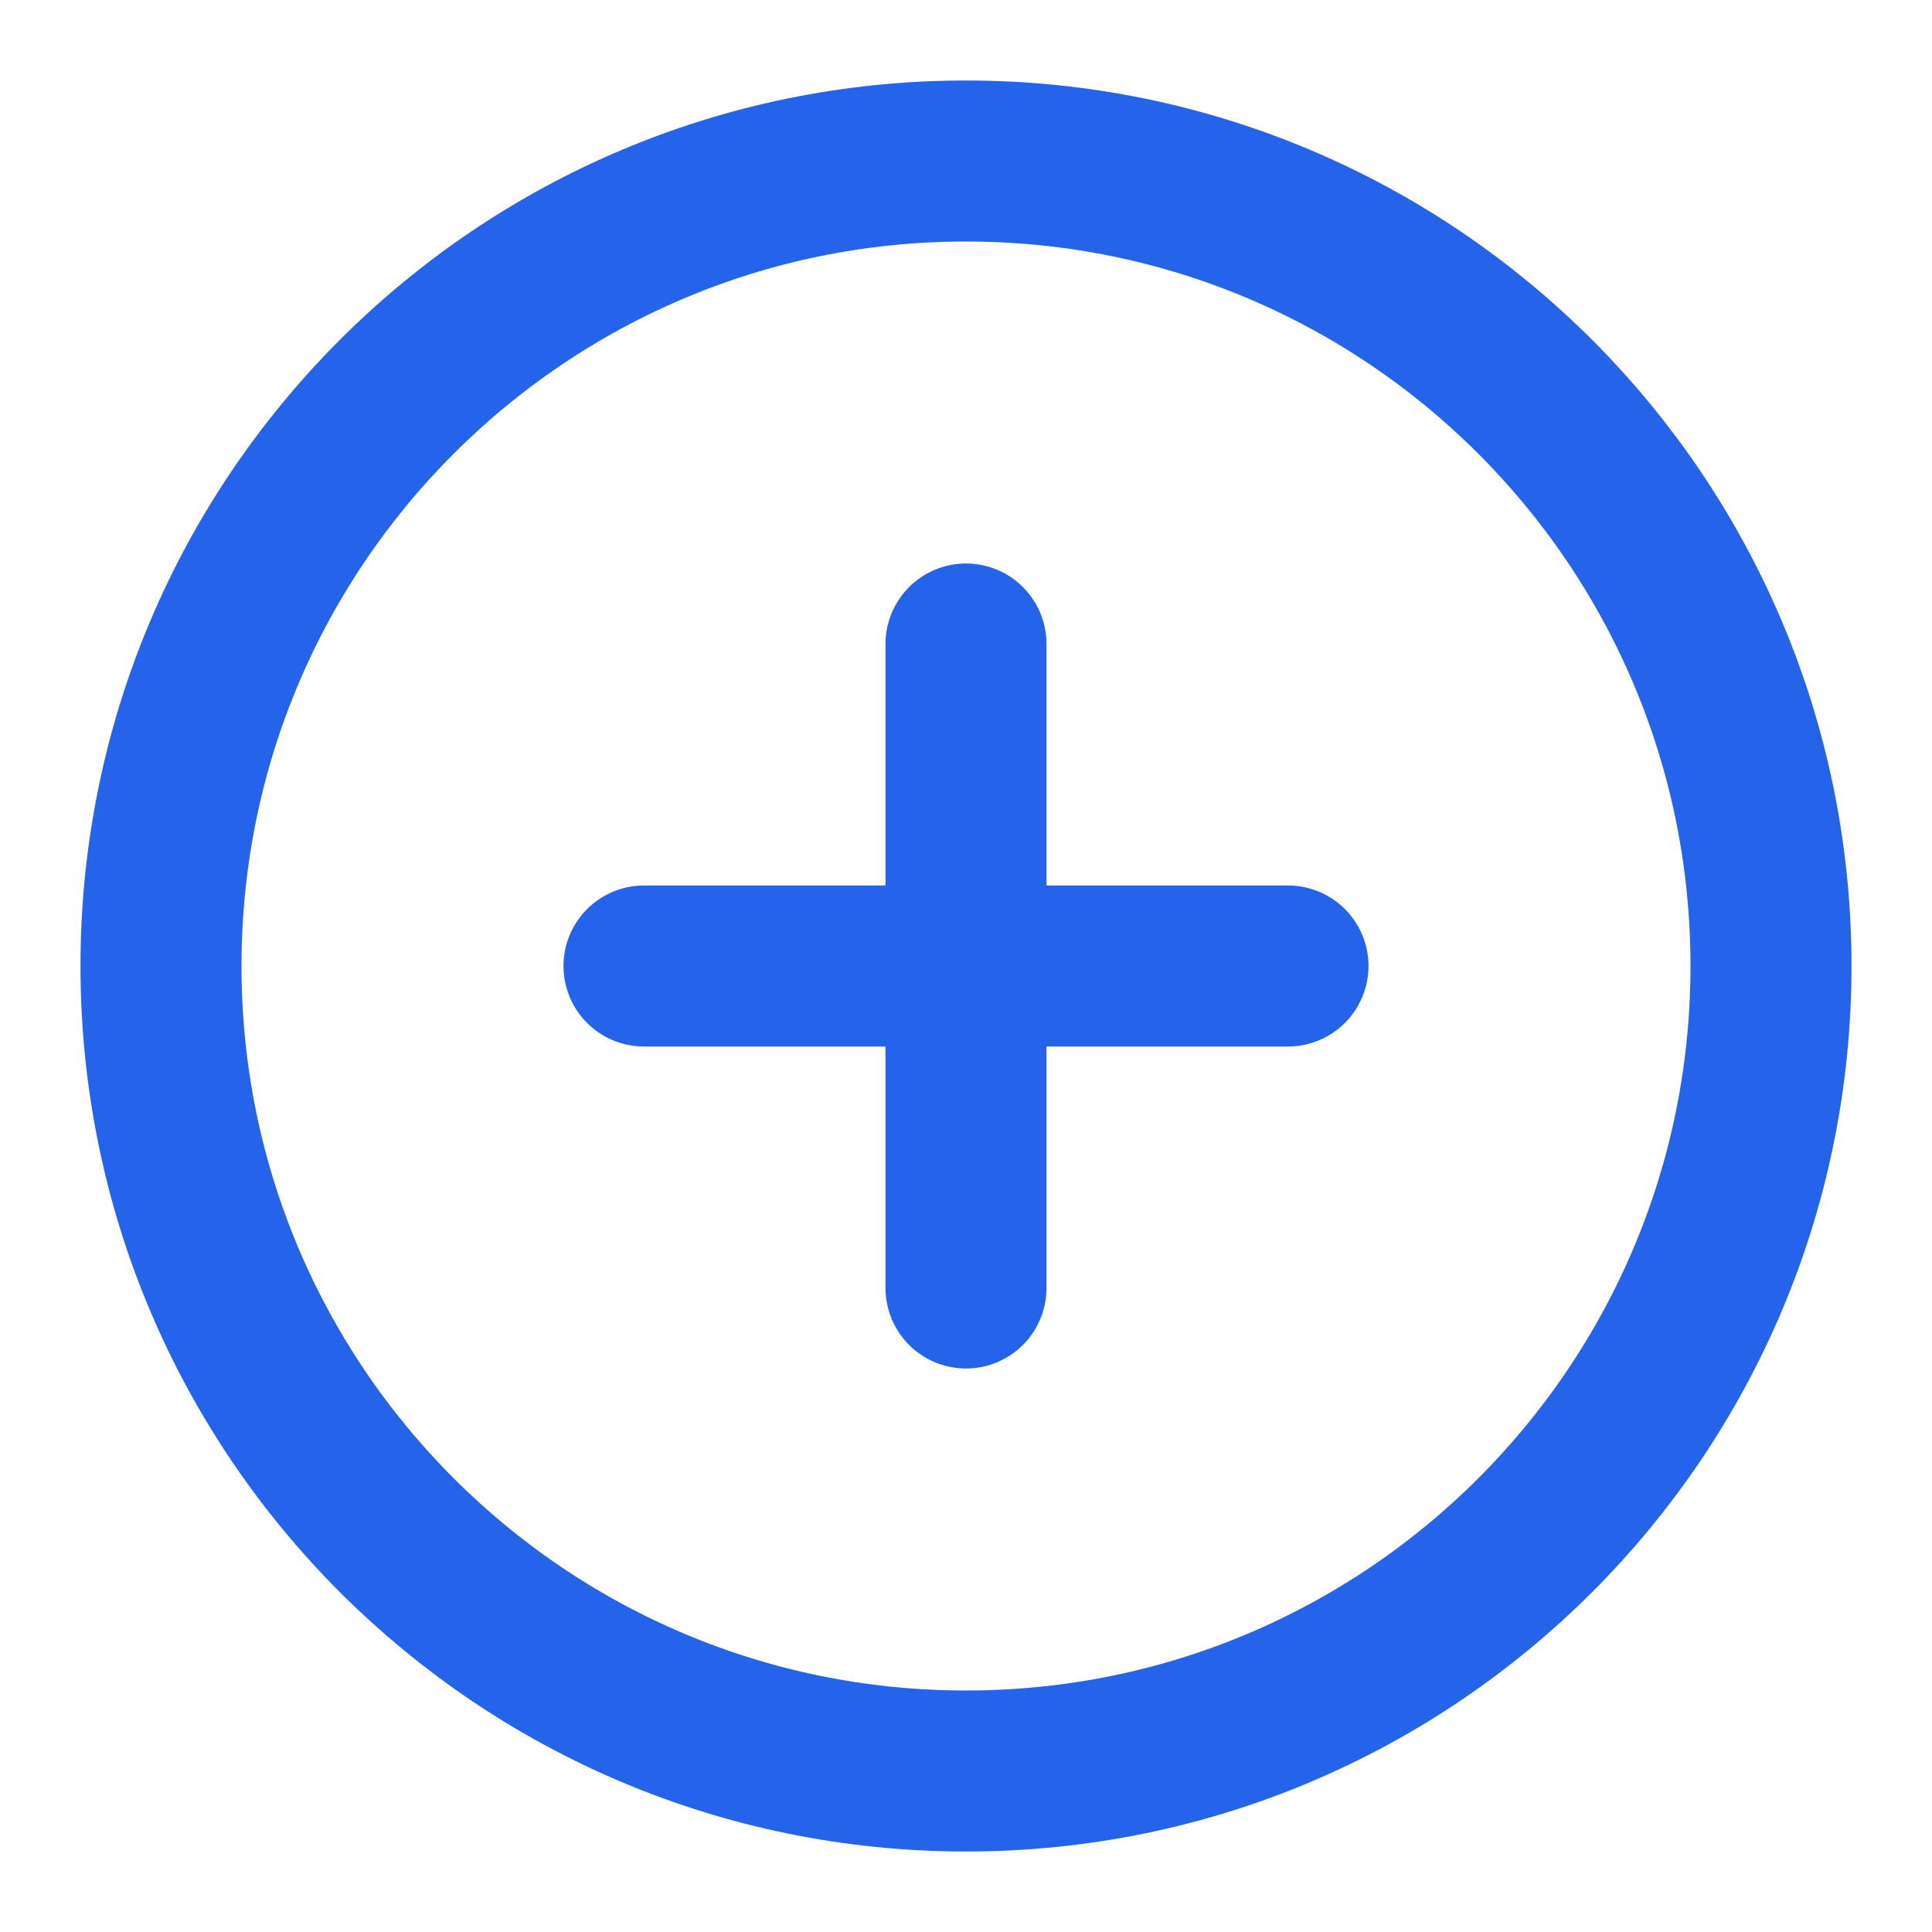
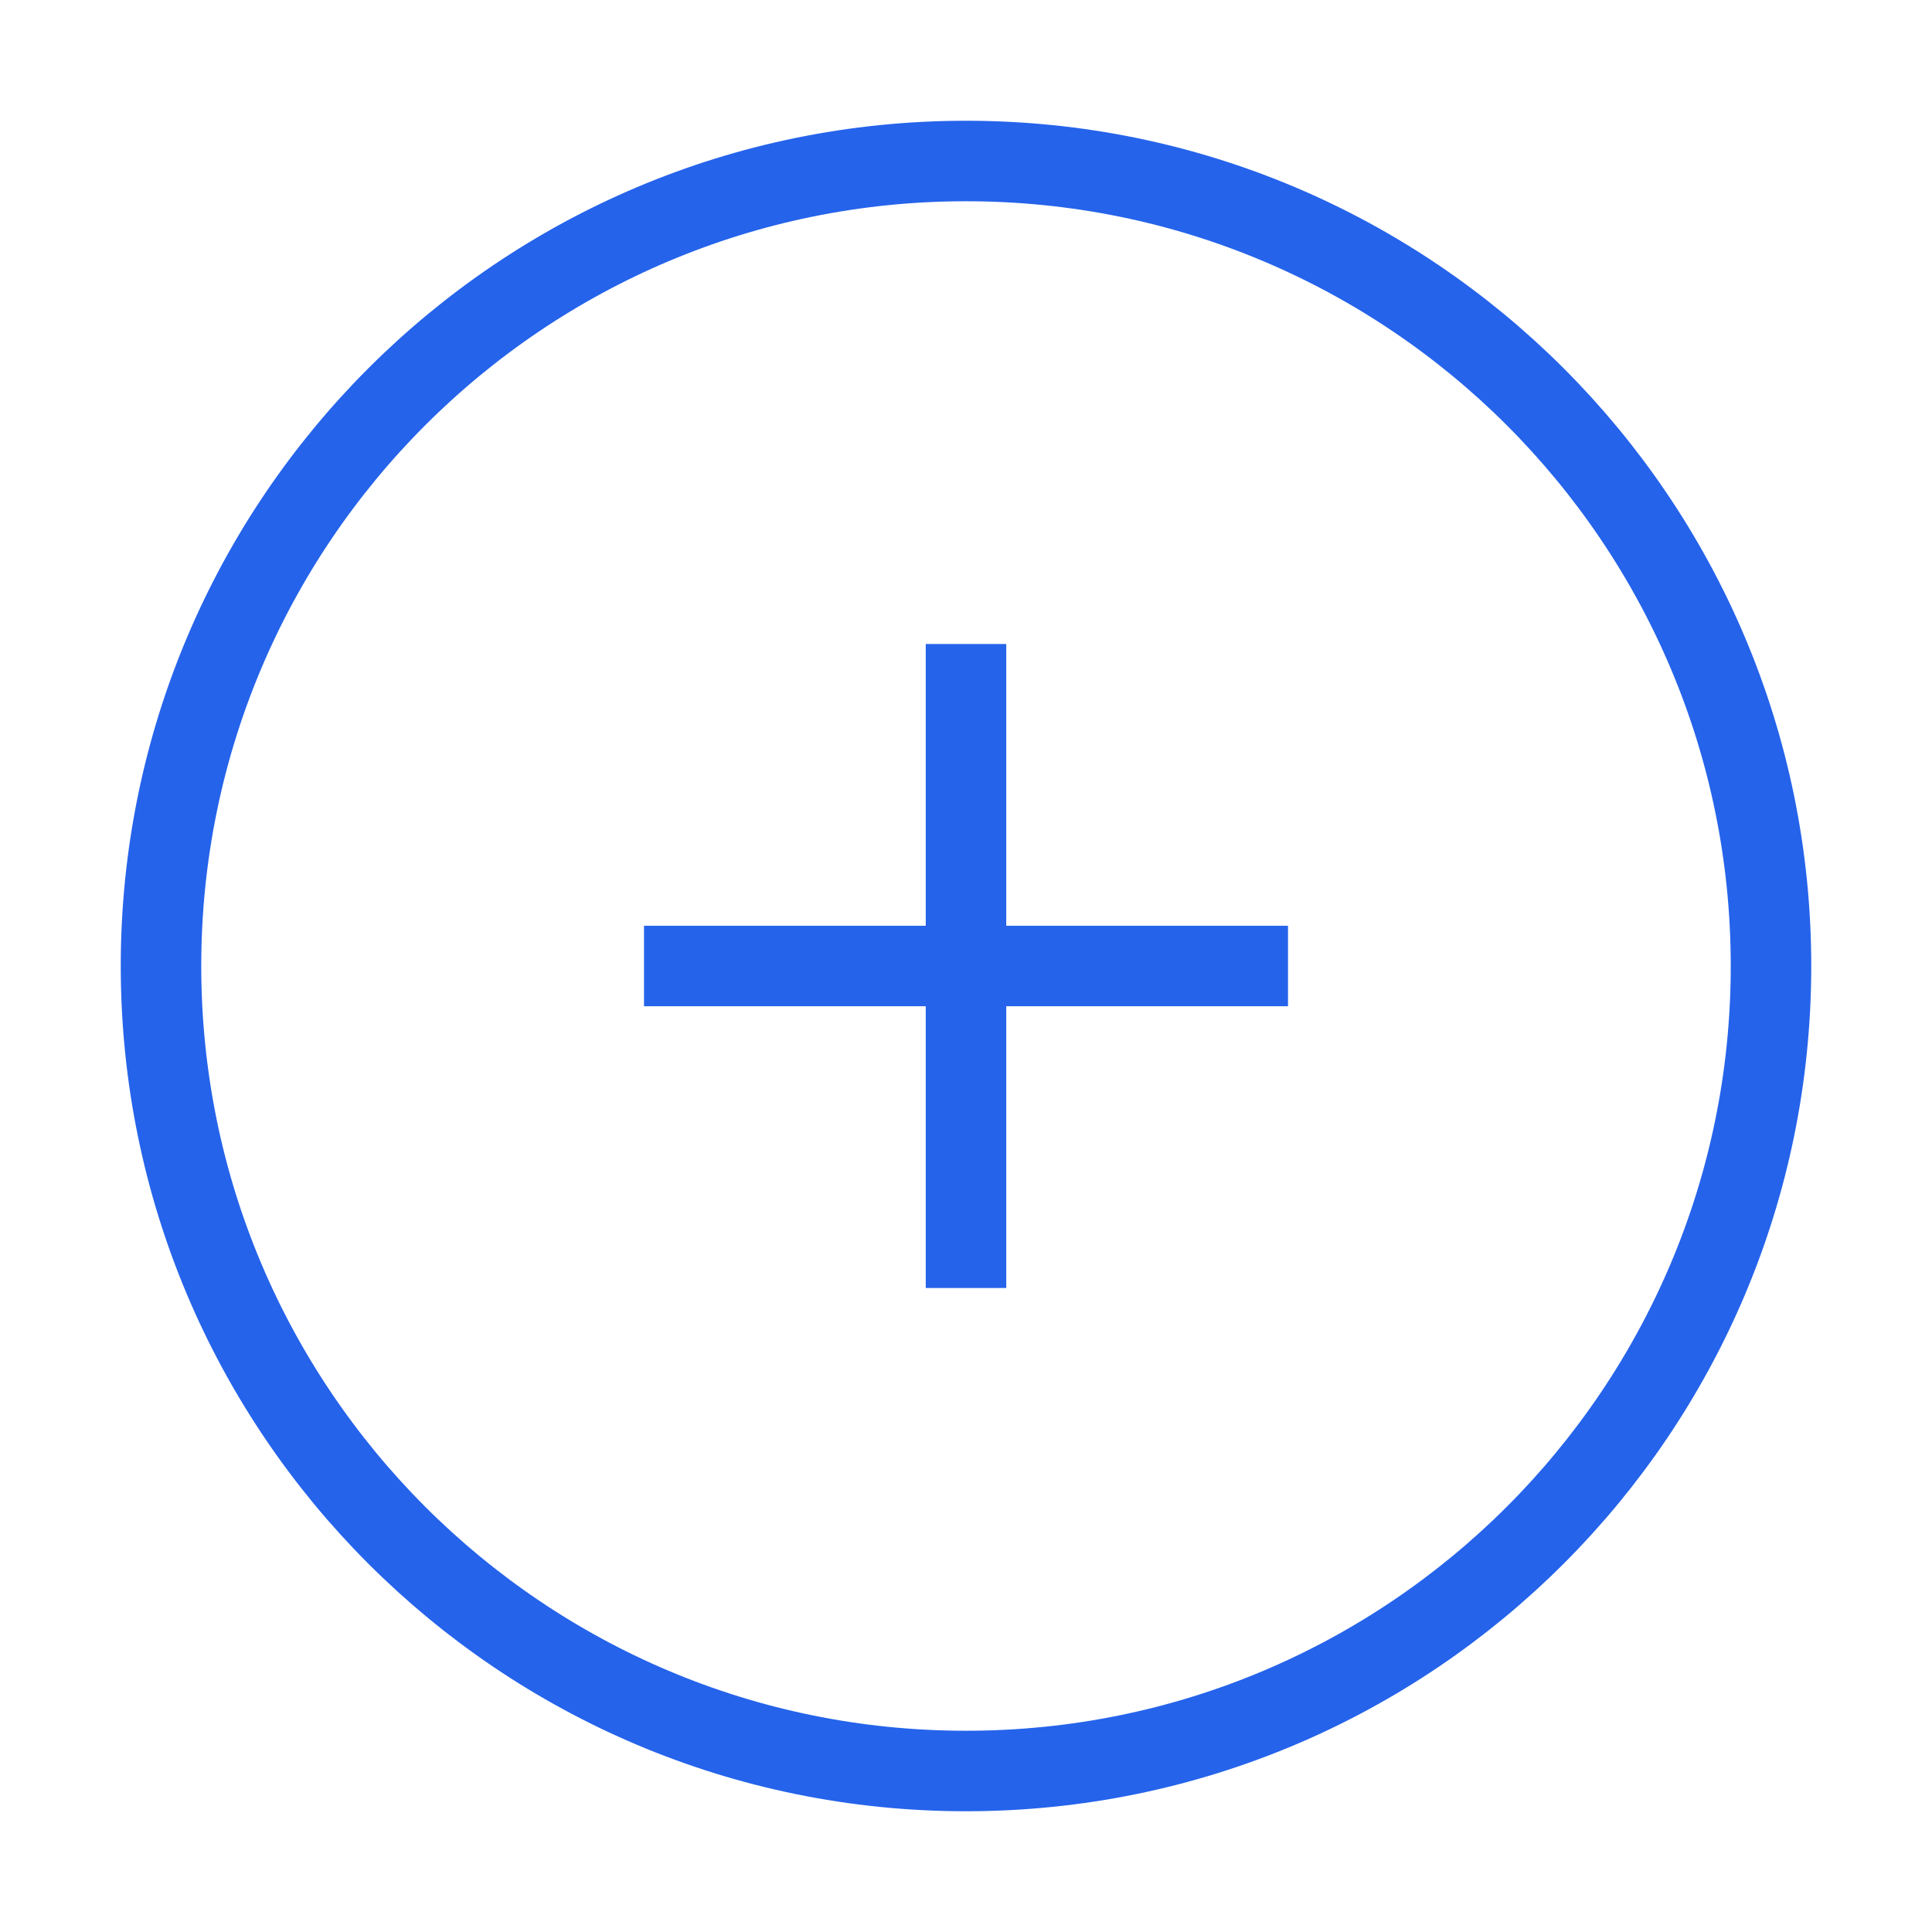
<svg xmlns="http://www.w3.org/2000/svg" width="24" height="24" viewBox="0 0 24 24" fill="none">
-   <path d="M12 8V16M8 12H16M22 12C22 17.523 17.523 22 12 22C6.477 22 2 17.523 2 12C2 6.477 6.477 2 12 2C17.523 2 22 6.477 22 12Z" stroke="#2563EB" stroke-width="2" stroke-linecap="round" stroke-linejoin="round" />
+   <path d="M12 8V16M8 12H16M22 12C22 17.523 17.523 22 12 22C6.477 22 2 17.523 2 12C2 6.477 6.477 2 12 2C17.523 2 22 6.477 22 12Z" stroke="#2563EB" strokeWidth="2" strokeLinecap="round" stroke-linejoin="round" />
</svg>
